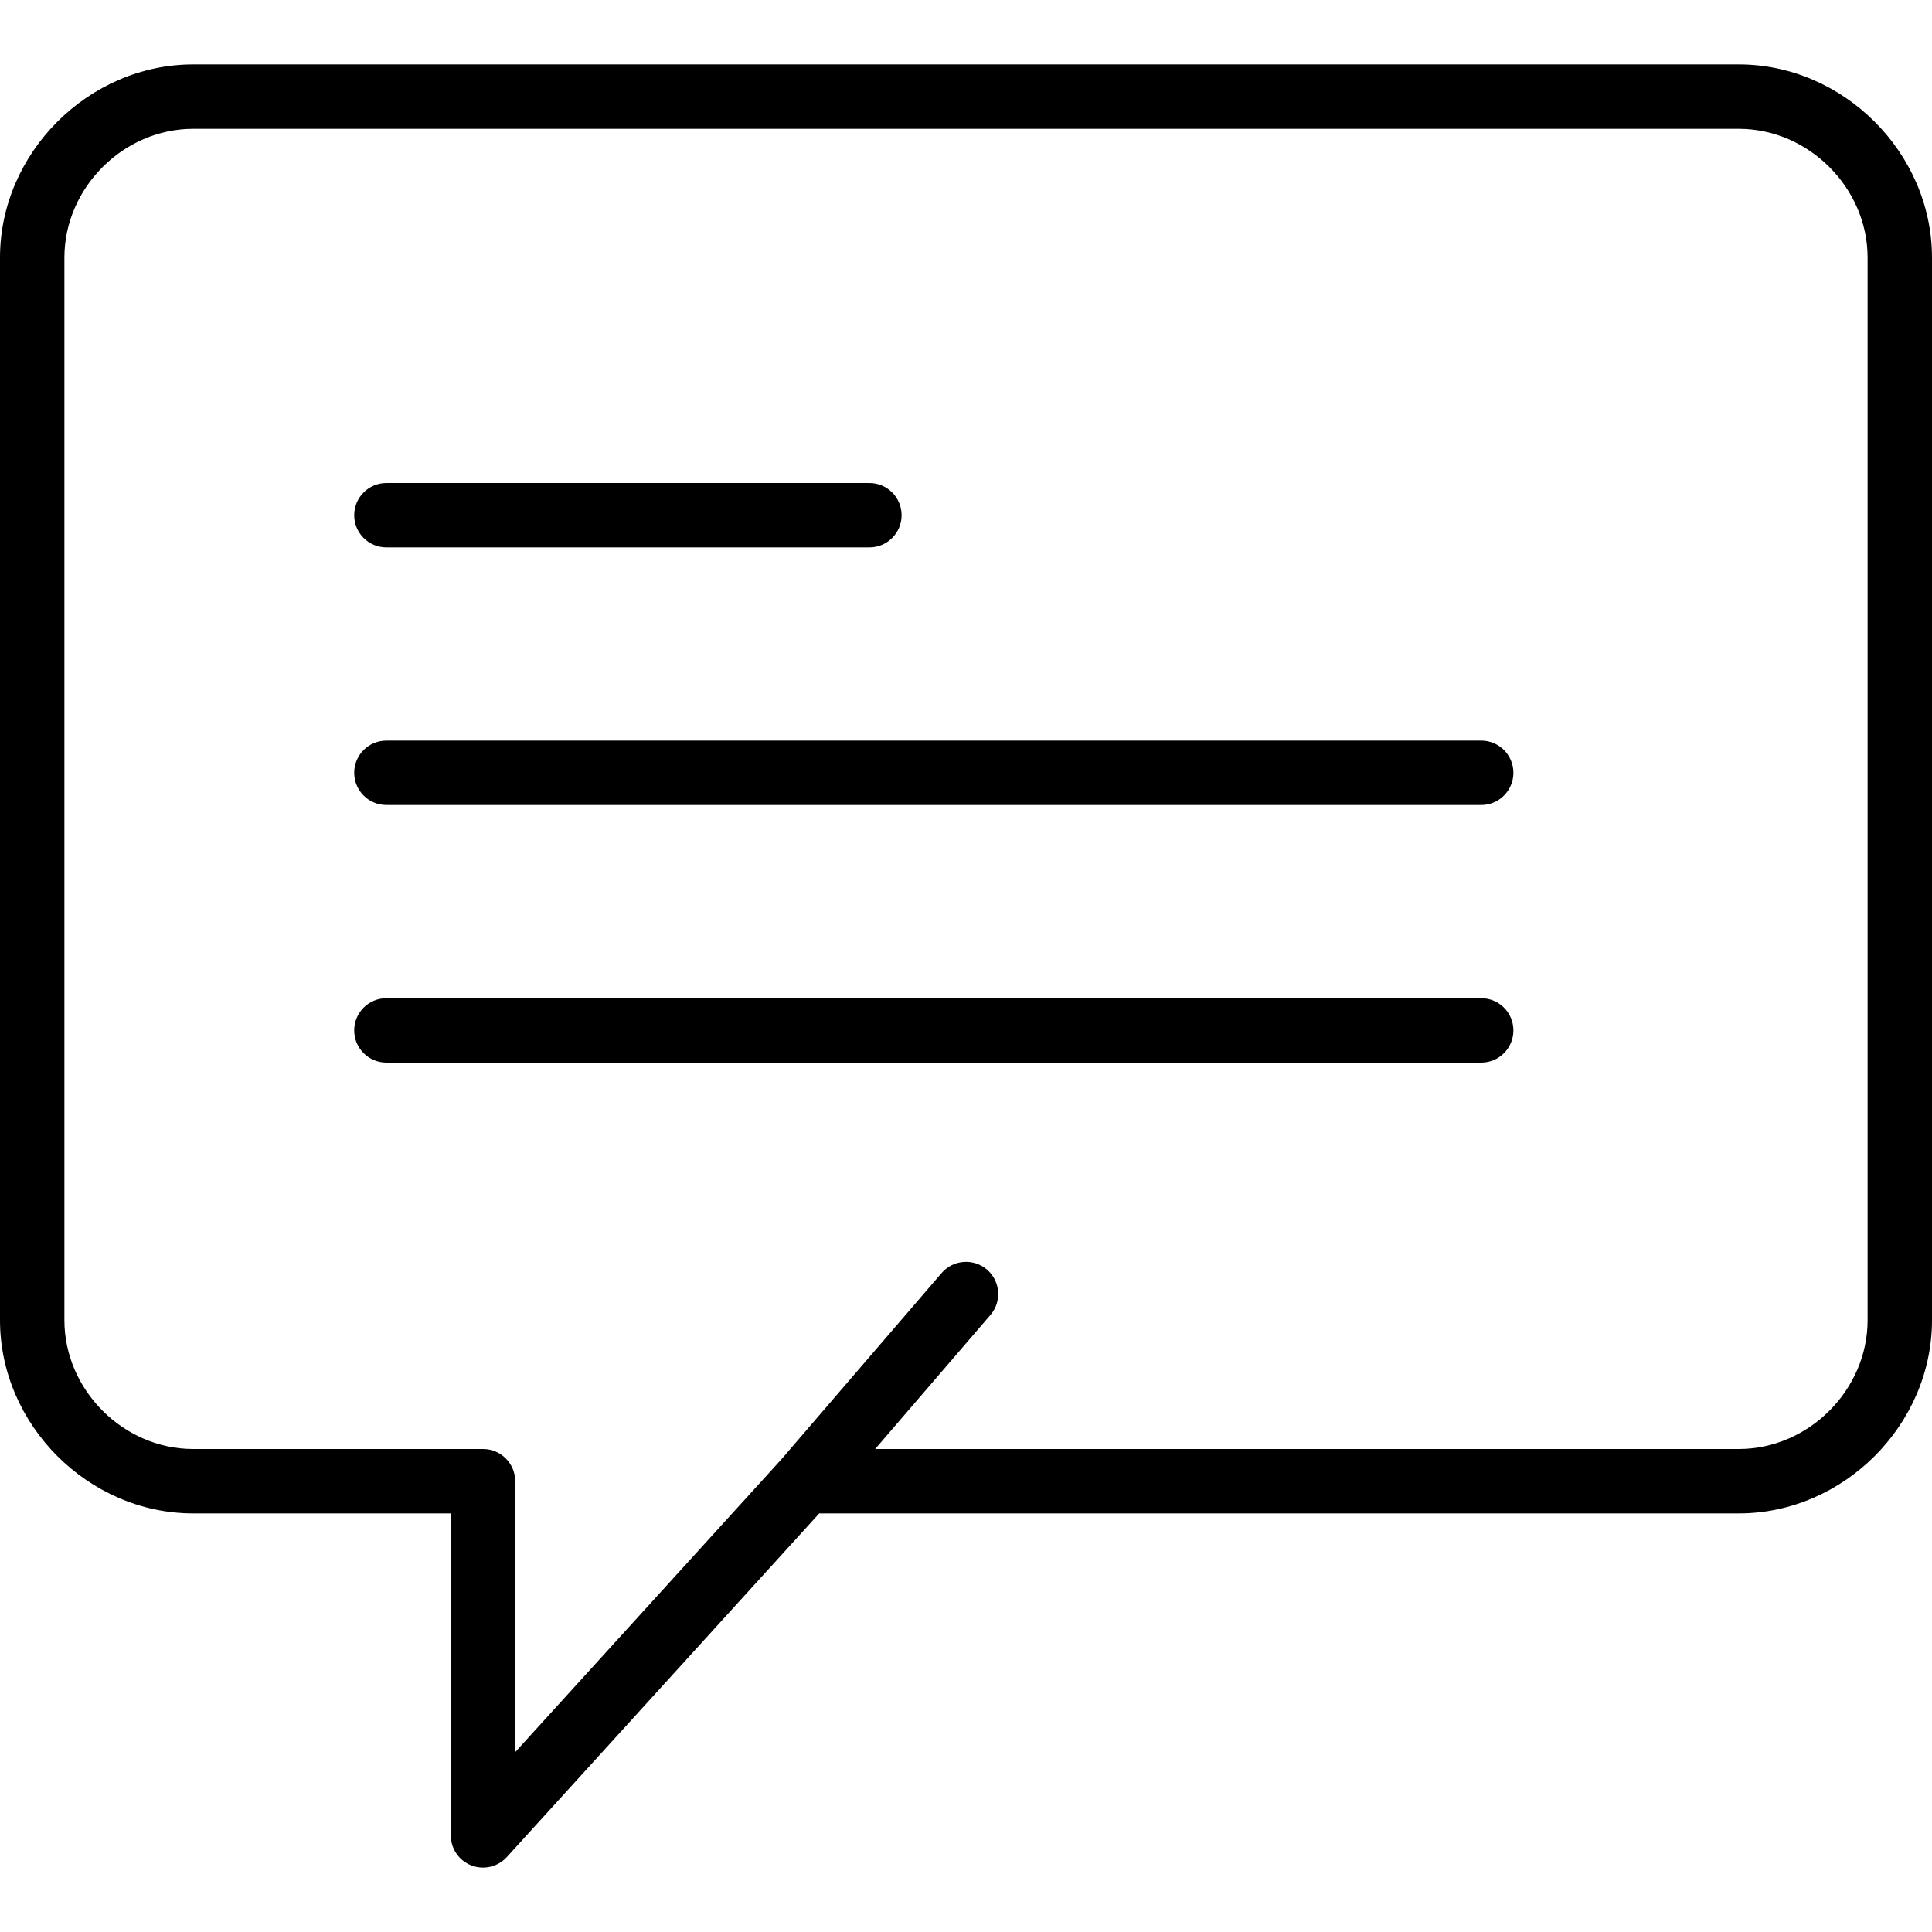
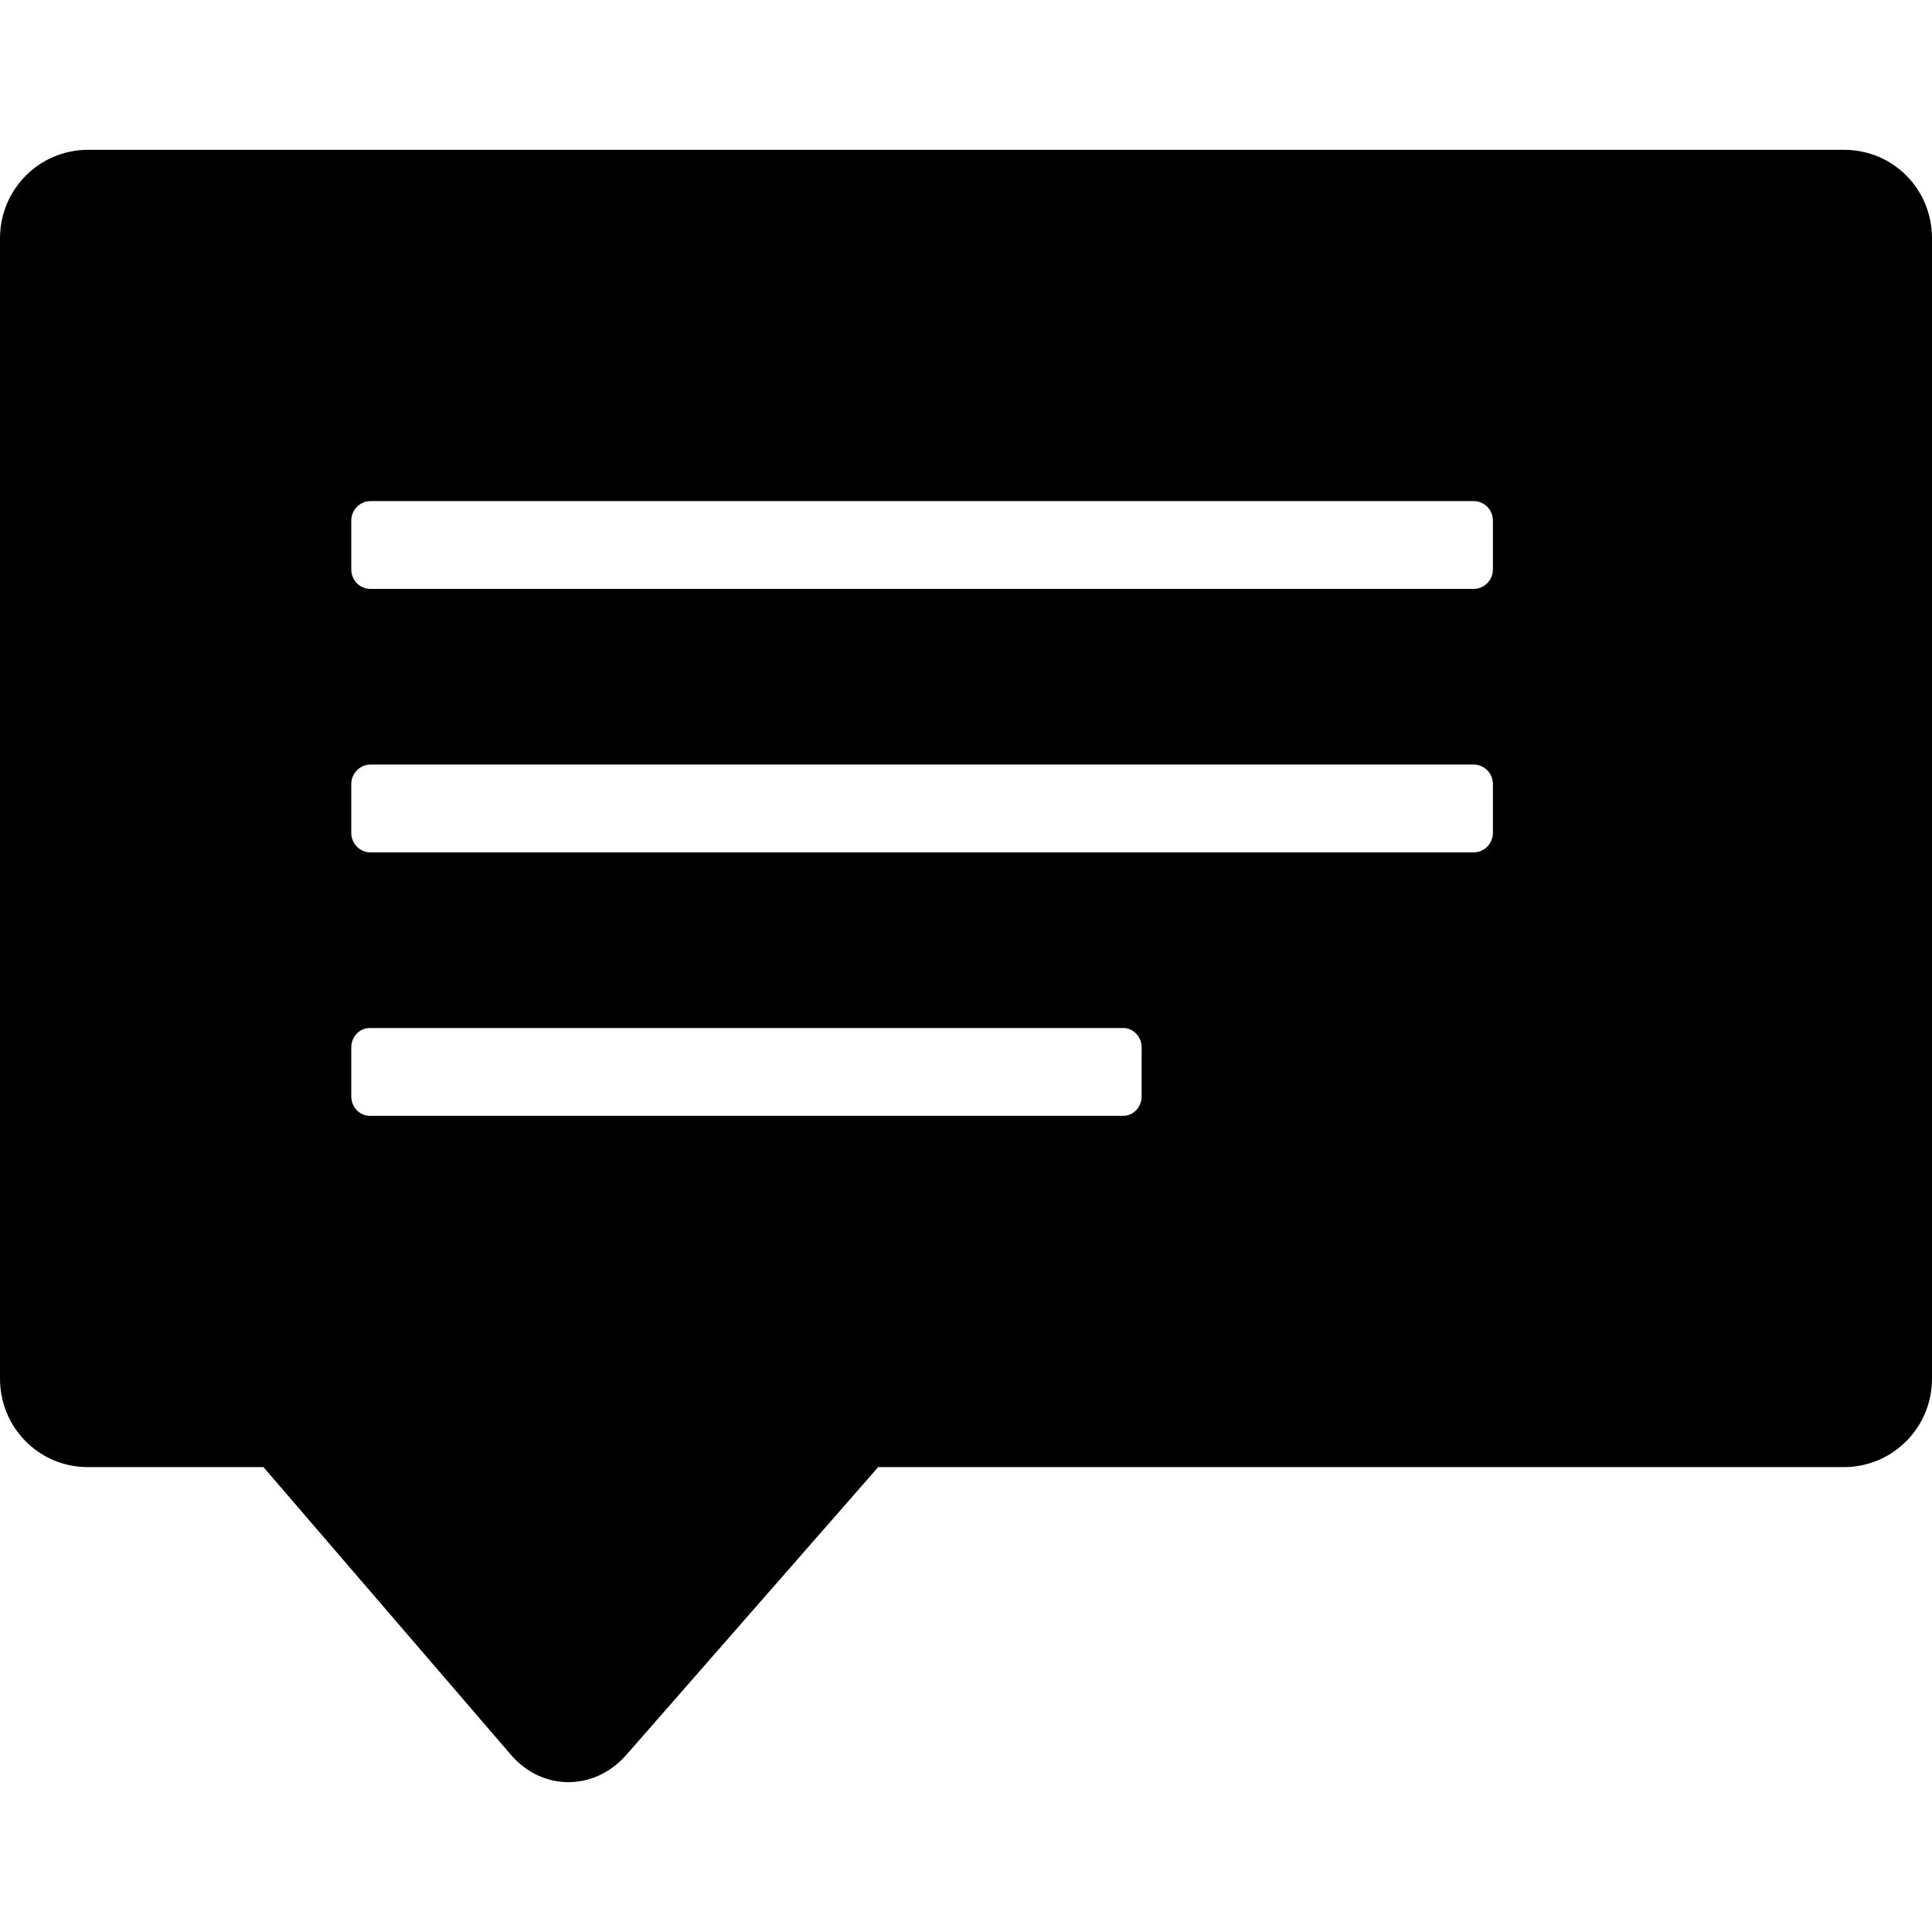
- <svg xmlns="http://www.w3.org/2000/svg" version="1.1" id="Capa_1" x="0px" y="0px" viewBox="0 0 60 60" style="enable-background:new 0 0 60 60;" xml:space="preserve">
+ <svg xmlns="http://www.w3.org/2000/svg" version="1.1" id="Capa_1" x="0px" y="0px" width="612px" height="612px" viewBox="0 0 612 612" style="enable-background:new 0 0 612 612;" xml:space="preserve">
  <g>
-     <path d="M12,17h15c0.553,0,1-0.448,1-1s-0.447-1-1-1H12c-0.553,0-1,0.448-1,1S11.447,17,12,17z" />
-     <path d="M46,23H12c-0.553,0-1,0.448-1,1s0.447,1,1,1h34c0.553,0,1-0.448,1-1S46.553,23,46,23z" />
-     <path d="M46,31H12c-0.553,0-1,0.448-1,1s0.447,1,1,1h34c0.553,0,1-0.448,1-1S46.553,31,46,31z" />
-     <path d="M54,2H6C2.748,2,0,4.748,0,8v33c0,3.252,2.748,6,6,6h8v10c0,0.413,0.254,0.784,0.64,0.933C14.757,57.978,14.879,58,15,58   c0.276,0,0.547-0.115,0.74-0.327L25.442,47H54c3.252,0,6-2.748,6-6V8C60,4.748,57.252,2,54,2z M58,41c0,2.168-1.832,4-4,4H27.179   l3.579-4.161c0.36-0.418,0.313-1.05-0.105-1.41c-0.419-0.358-1.05-0.312-1.41,0.106l-4.982,5.792l0,0L16,54.414V46   c0-0.552-0.447-1-1-1H6c-2.168,0-4-1.832-4-4V8c0-2.168,1.832-4,4-4h48c2.168,0,4,1.832,4,4V41z" />
+     <path d="M83.455,464.734l78.364,91.104c10.015,11.656,26.539,11.545,36.637,0l79.727-91.104h305.917   c15.411,0,27.901-12.49,27.901-28.013V75.502c0-15.495-12.212-28.041-27.874-28.041H27.874C12.49,47.461,0,59.952,0,75.502v361.219   c0,15.467,12.323,28.013,27.791,28.013H83.455z M111.273,164.91c0-3.394,2.754-6.176,6.12-6.176h349.396   c3.422,0,6.12,2.754,6.12,6.176v15.467c0,3.394-2.754,6.176-6.12,6.176H117.393c-3.421,0-6.12-2.754-6.12-6.176V164.91z    M111.273,248.364c0-3.394,2.754-6.176,6.12-6.176h349.396c3.422,0,6.12,2.754,6.12,6.176v15.467c0,3.394-2.754,6.176-6.12,6.176   H117.393c-3.421,0-6.12-2.754-6.12-6.176V248.364z M111.273,331.819c0-3.394,2.615-6.176,5.814-6.176h238.735   c3.171,0,5.814,2.754,5.814,6.176v15.467c0,3.394-2.615,6.176-5.814,6.176H117.087c-3.171,0-5.814-2.754-5.814-6.176V331.819z" />
  </g>
  <g>
</g>
  <g>
</g>
  <g>
</g>
  <g>
</g>
  <g>
</g>
  <g>
</g>
  <g>
</g>
  <g>
</g>
  <g>
</g>
  <g>
</g>
  <g>
</g>
  <g>
</g>
  <g>
</g>
  <g>
</g>
  <g>
</g>
</svg>
